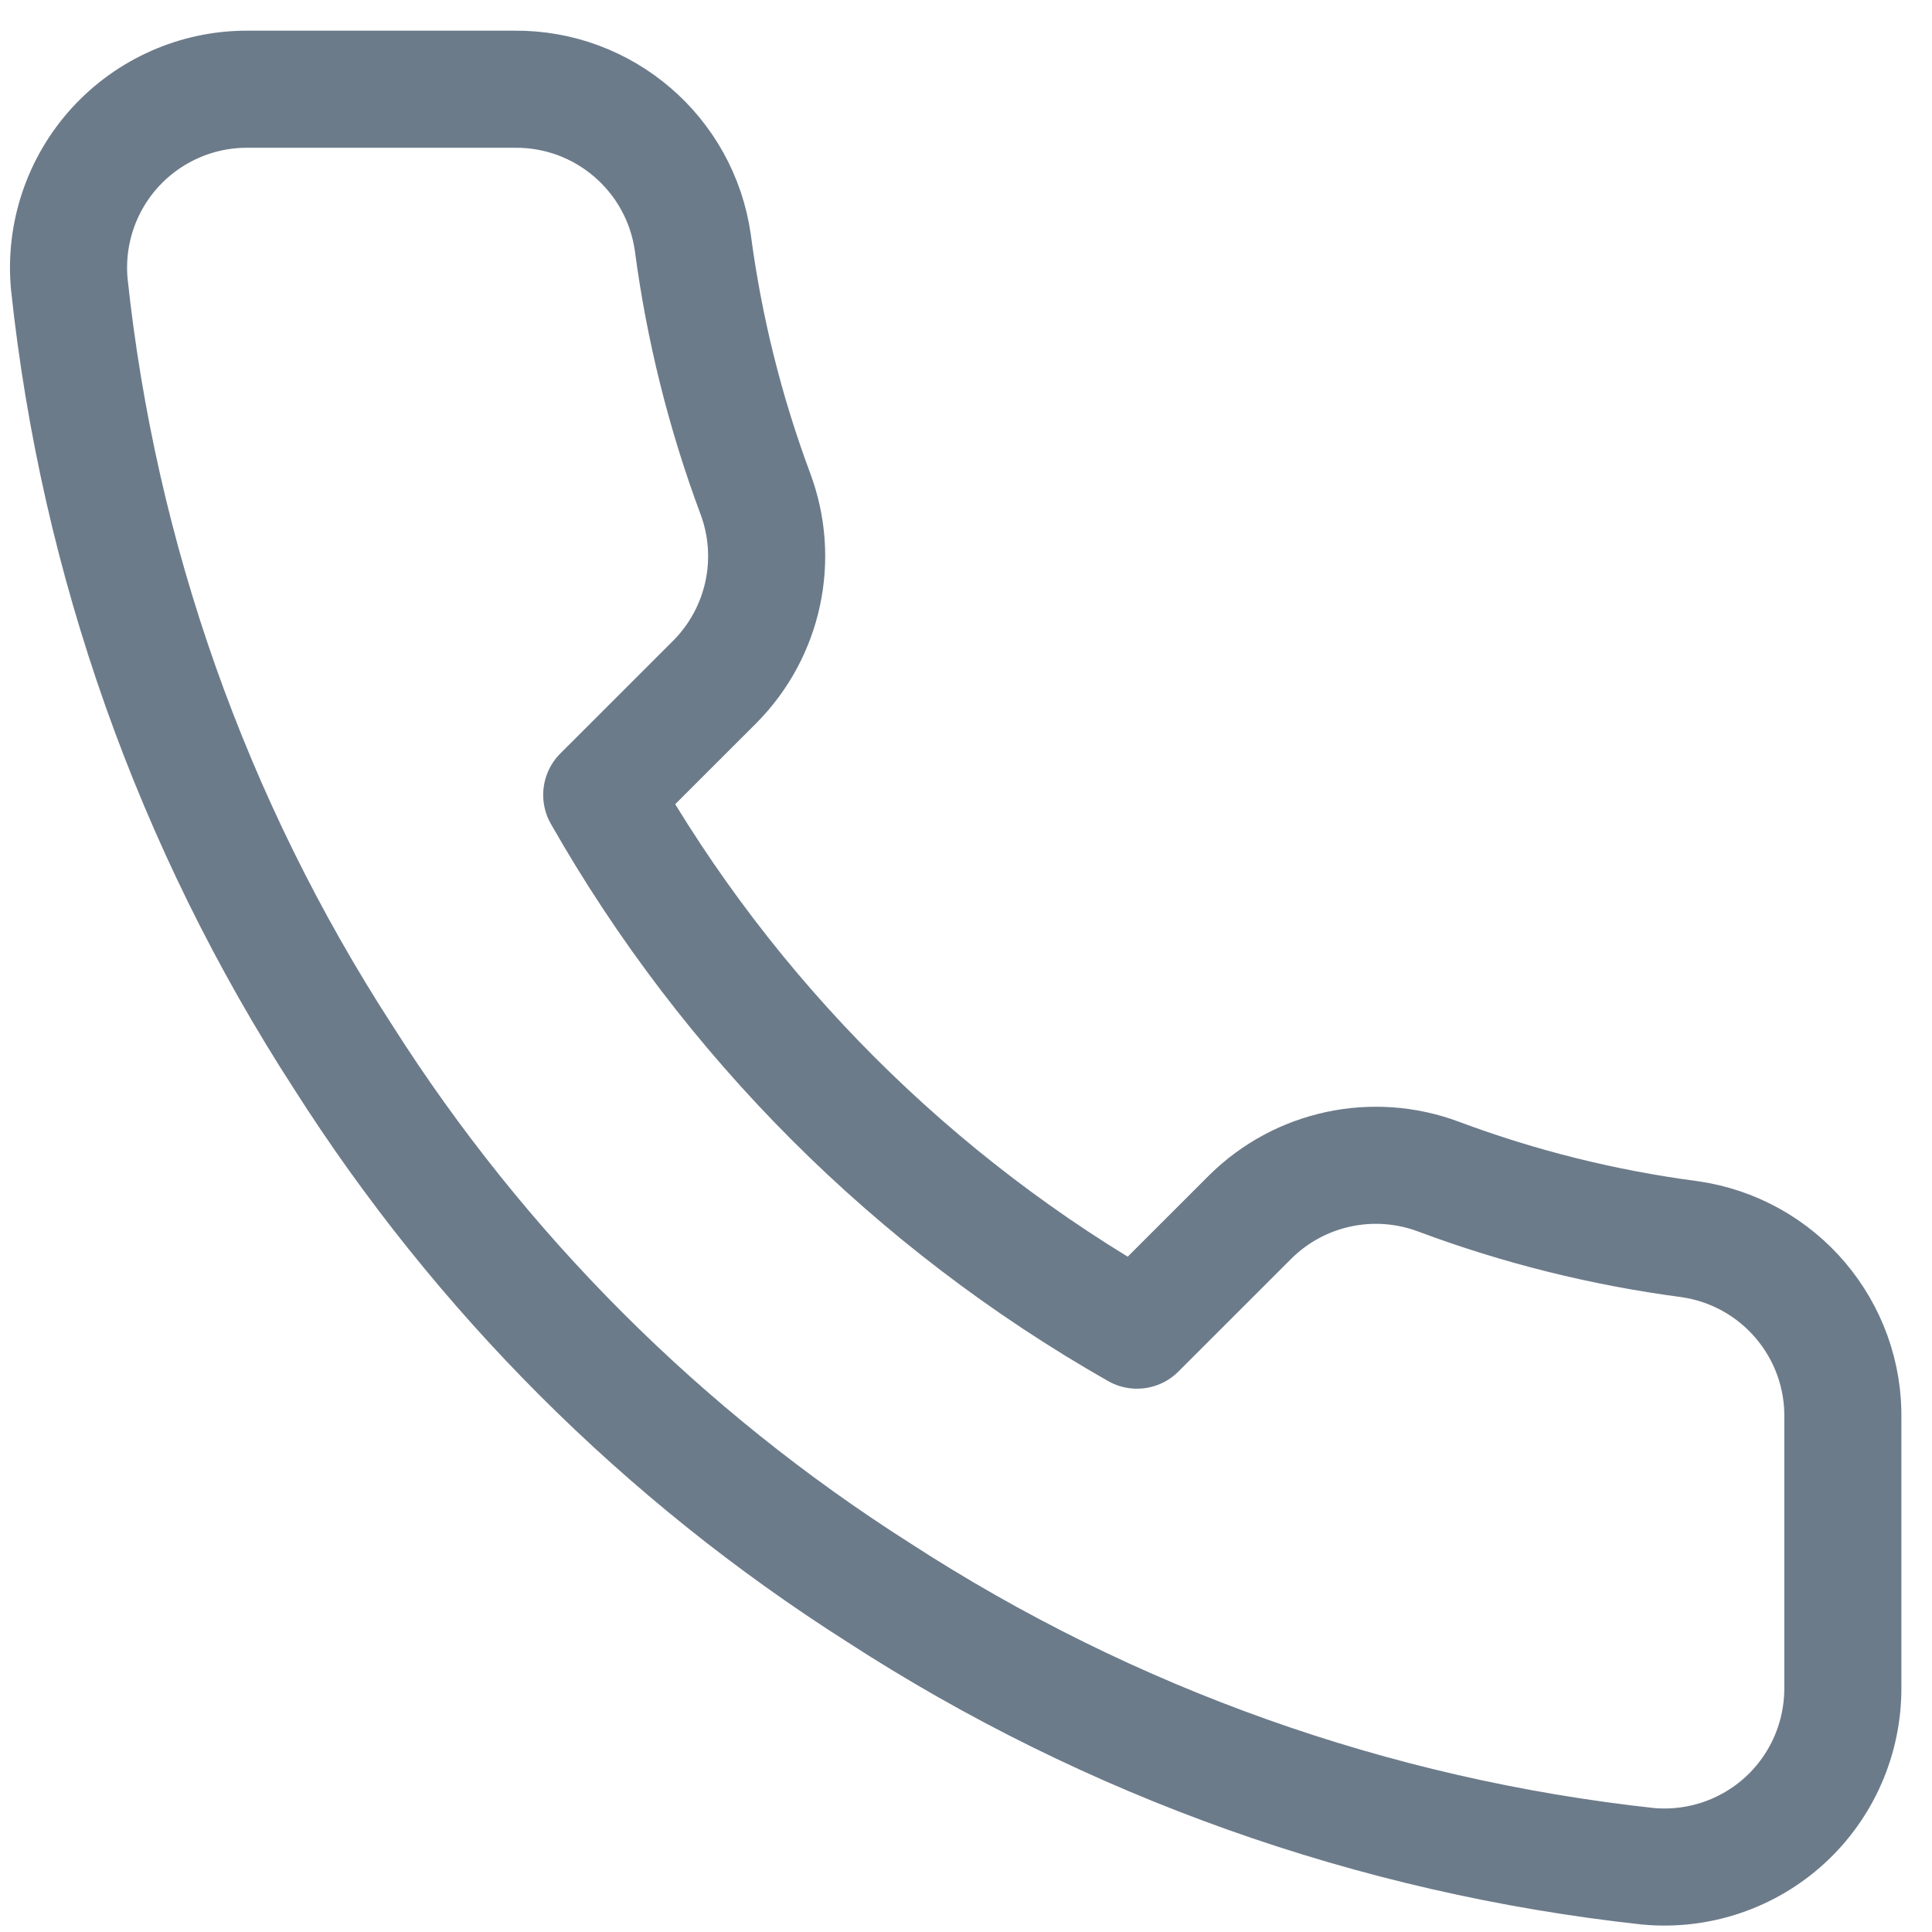
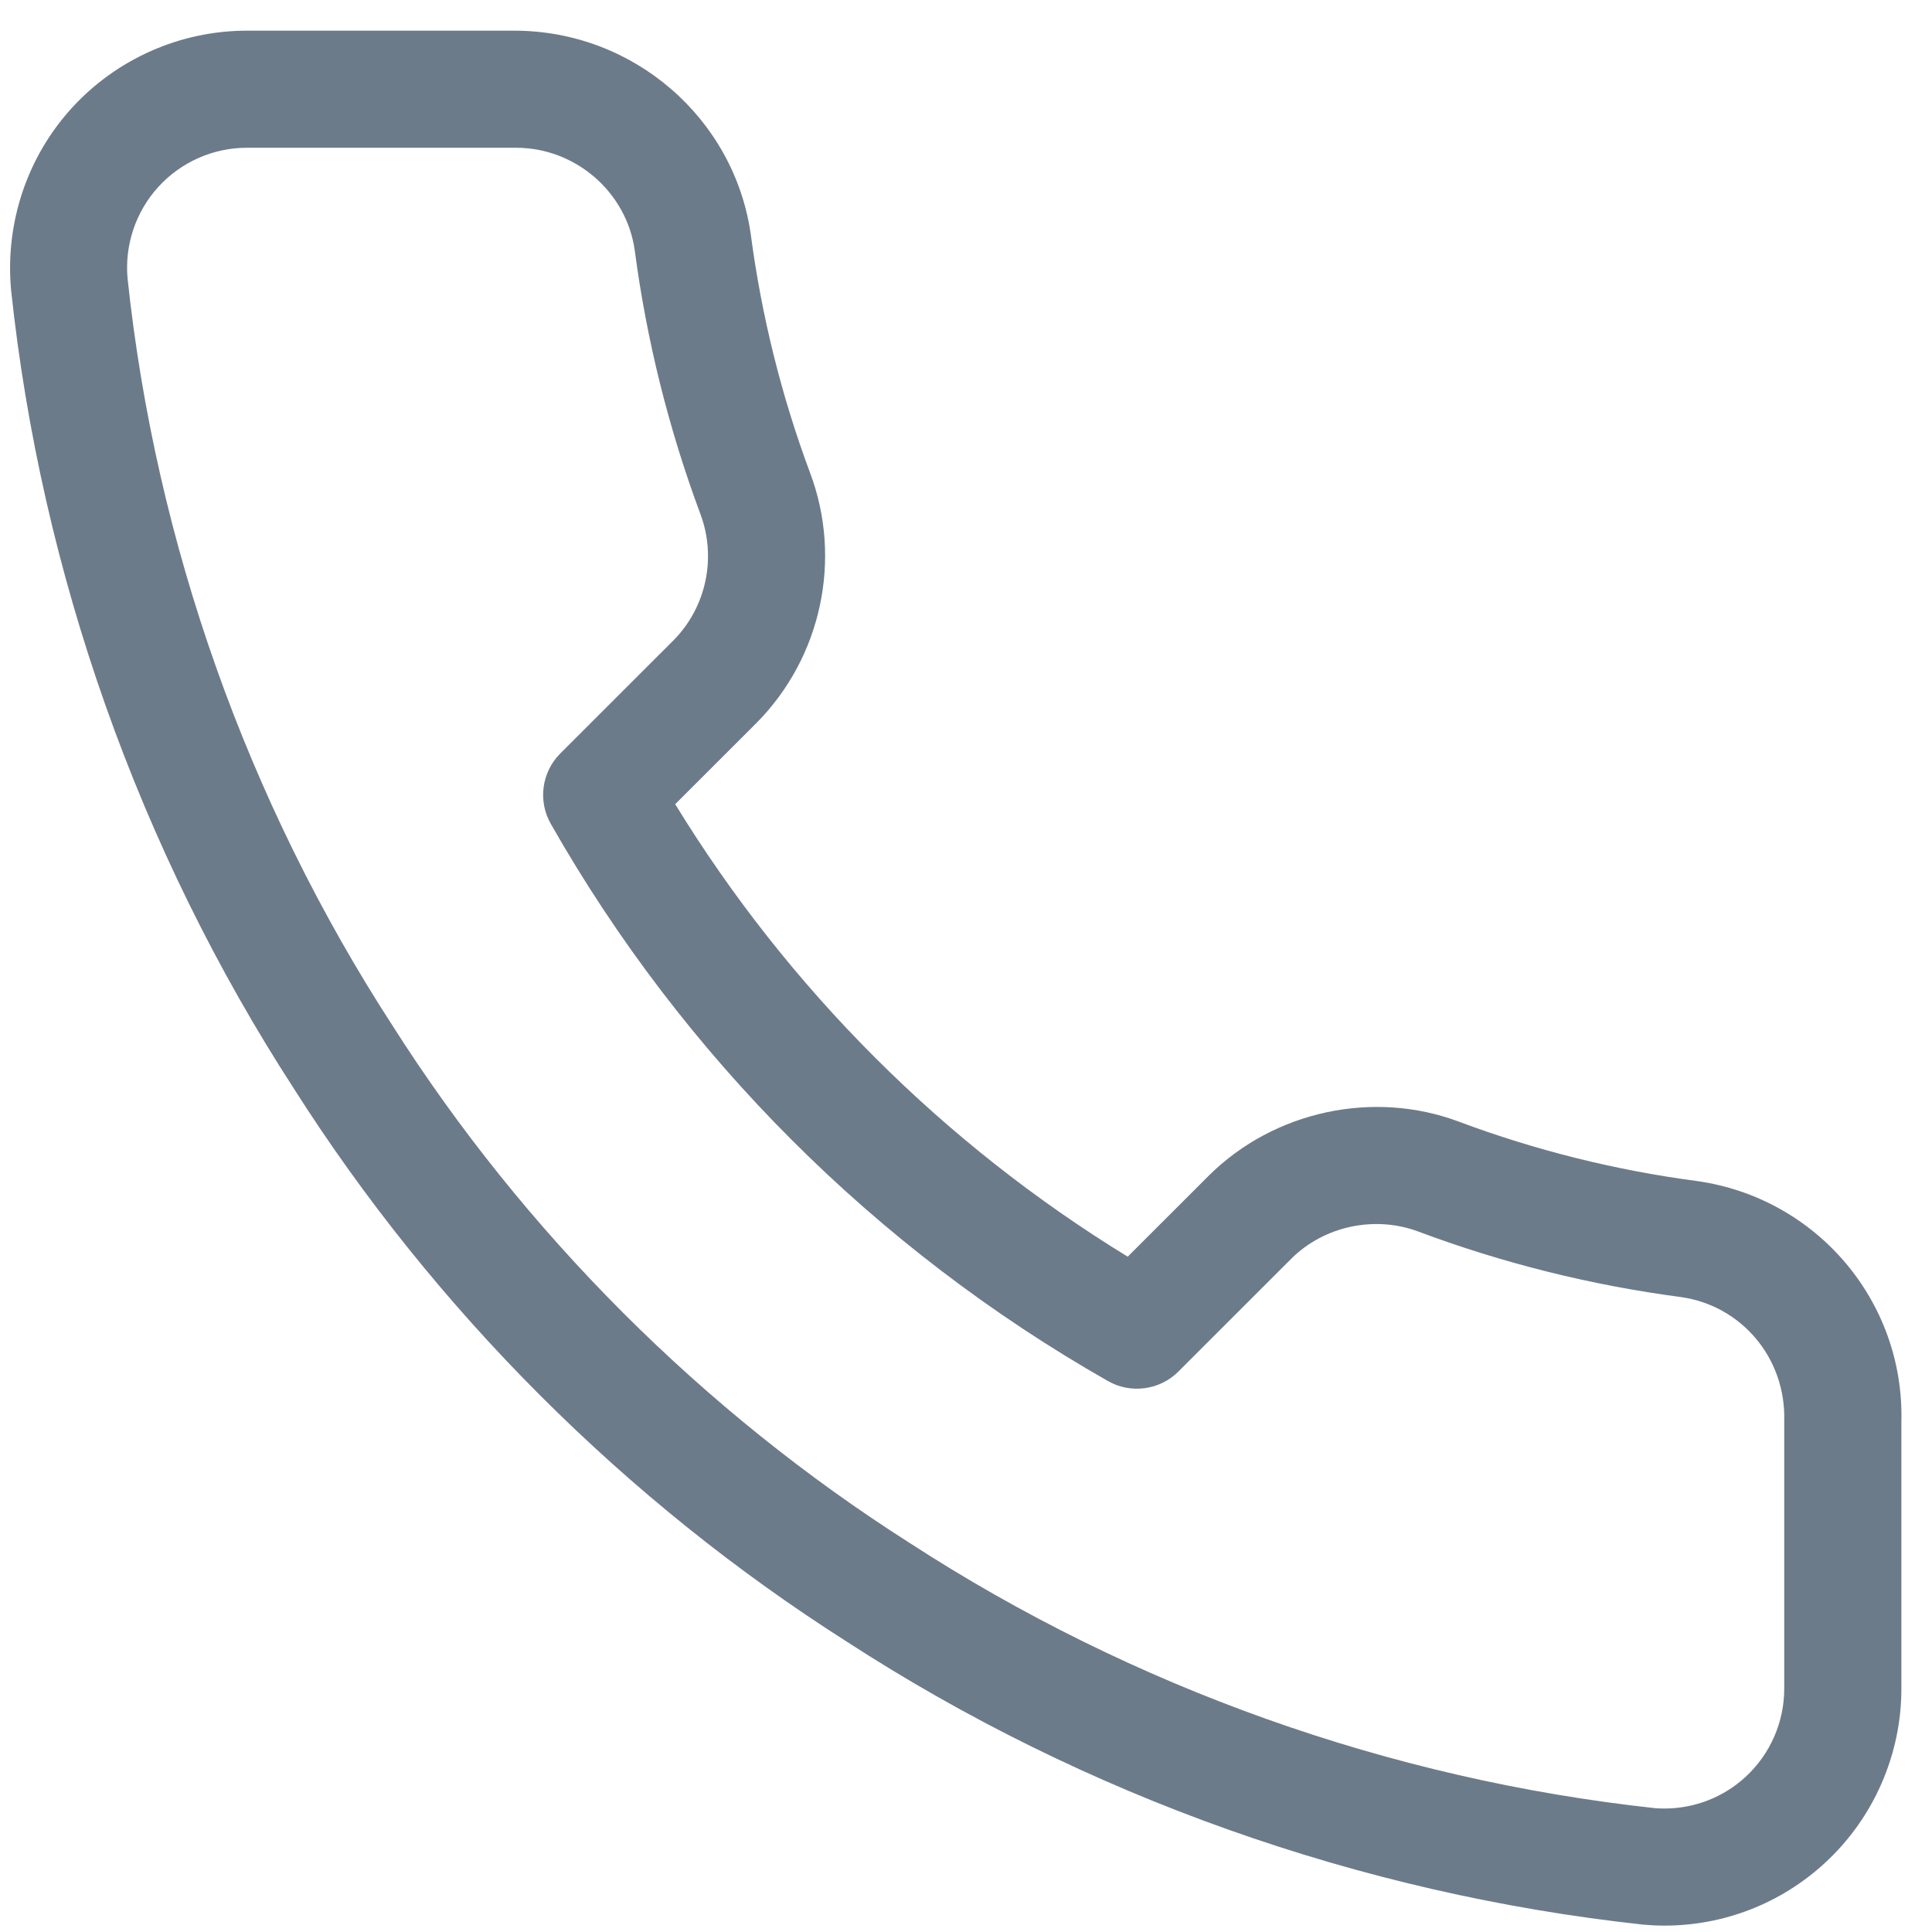
<svg xmlns="http://www.w3.org/2000/svg" version="1.1" id="Слой_1" x="0px" y="0px" width="33px" height="33px" viewBox="0 0 33 33" enable-background="new 0 0 33 33" xml:space="preserve">
-   <path fill="none" stroke="#6C7B8A" stroke-width="2" stroke-linecap="round" stroke-linejoin="round" stroke-miterlimit="10" d="  M31.477,24.259v4.571c0.003,0.858-0.355,1.679-0.987,2.259c-0.633,0.58-1.48,0.866-2.335,0.789c-4.689-0.51-9.193-2.111-13.15-4.678  c-3.682-2.34-6.803-5.461-9.143-9.143C3.286,14.082,1.683,9.556,1.183,4.846C1.106,3.994,1.391,3.148,1.967,2.517  S3.36,1.524,4.215,1.524h4.571c1.53-0.015,2.833,1.106,3.048,2.621c0.193,1.463,0.551,2.899,1.066,4.282  c0.419,1.114,0.151,2.369-0.686,3.215l-1.936,1.935c2.169,3.814,5.328,6.974,9.143,9.143l1.936-1.935  c0.846-0.837,2.102-1.104,3.215-0.687c1.383,0.517,2.819,0.874,4.282,1.067C30.388,21.382,31.515,22.712,31.477,24.259z" />
+   <path fill="#6C7B8A" d="M28.429,32.891c-0.121,0-0.242-0.006-0.364-0.017c-4.841-0.526-9.539-2.197-13.604-4.835  c-3.773-2.399-7.041-5.667-9.442-9.446c-2.644-4.079-4.315-8.799-4.83-13.641C0.085,3.808,0.464,2.68,1.228,1.843  c0.765-0.838,1.854-1.319,2.987-1.319h4.571c2.034,0,3.756,1.496,4.038,3.48c0.184,1.394,0.524,2.761,1.013,4.073  c0.553,1.471,0.196,3.147-0.912,4.268l-1.392,1.391c1.929,3.149,4.58,5.8,7.729,7.729l1.389-1.388  c1.113-1.102,2.812-1.466,4.271-0.917c1.309,0.489,2.675,0.83,4.063,1.013c2.047,0.289,3.544,2.056,3.492,4.11v4.546  c0.005,1.133-0.473,2.227-1.31,2.995C30.417,32.513,29.445,32.891,28.429,32.891z M8.817,2.524H4.215  c-0.572,0-1.123,0.243-1.509,0.667C2.319,3.614,2.127,4.185,2.179,4.756c0.479,4.516,2.043,8.933,4.522,12.757  c2.25,3.54,5.305,6.596,8.84,8.844c3.811,2.473,8.208,4.036,12.721,4.527c0.043,0.004,0.104,0.007,0.166,0.007  c0.515,0,1.007-0.191,1.386-0.539c0.423-0.389,0.665-0.941,0.662-1.517v-4.576c0.026-1.064-0.731-1.958-1.763-2.104  c-1.528-0.201-3.043-0.578-4.492-1.121c-0.74-0.275-1.601-0.093-2.161,0.462l-1.933,1.932c-0.318,0.318-0.813,0.383-1.201,0.162  c-3.969-2.258-7.261-5.549-9.518-9.518c-0.223-0.392-0.156-0.884,0.162-1.202l1.936-1.935c0.557-0.563,0.737-1.41,0.457-2.156  c-0.542-1.456-0.919-2.97-1.121-4.503C10.702,3.281,9.83,2.524,8.817,2.524z" />
</svg>
